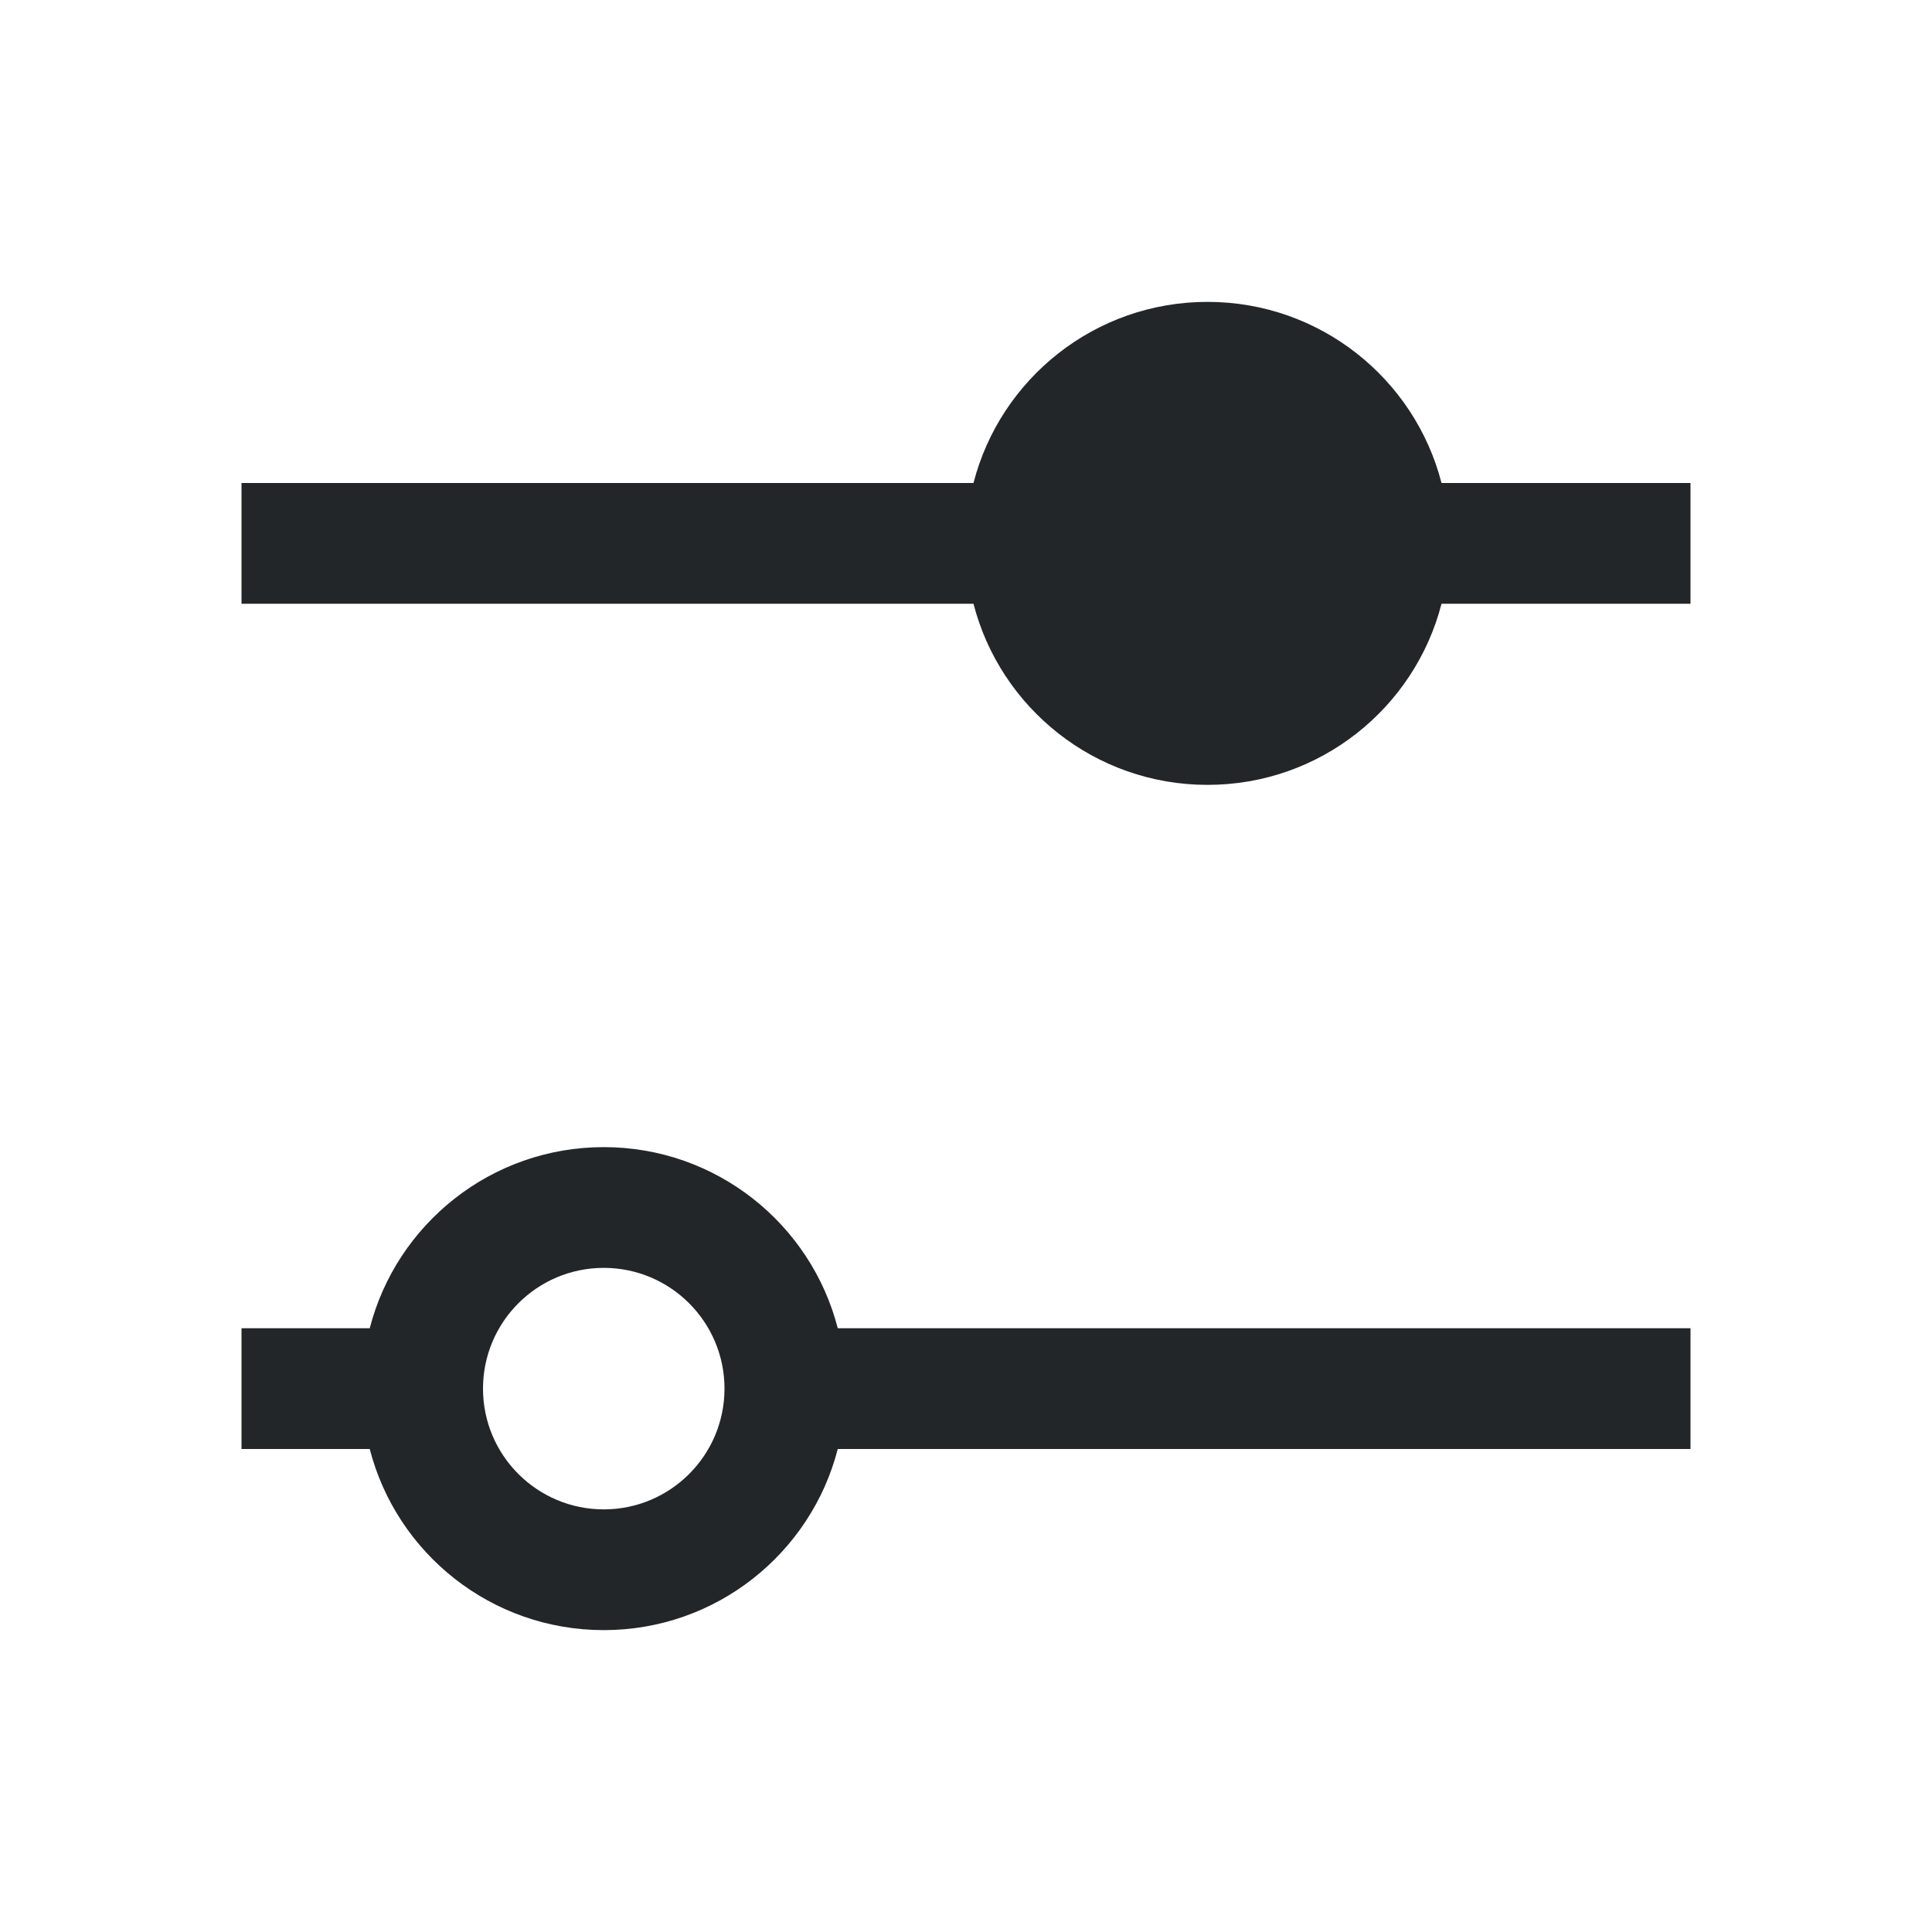
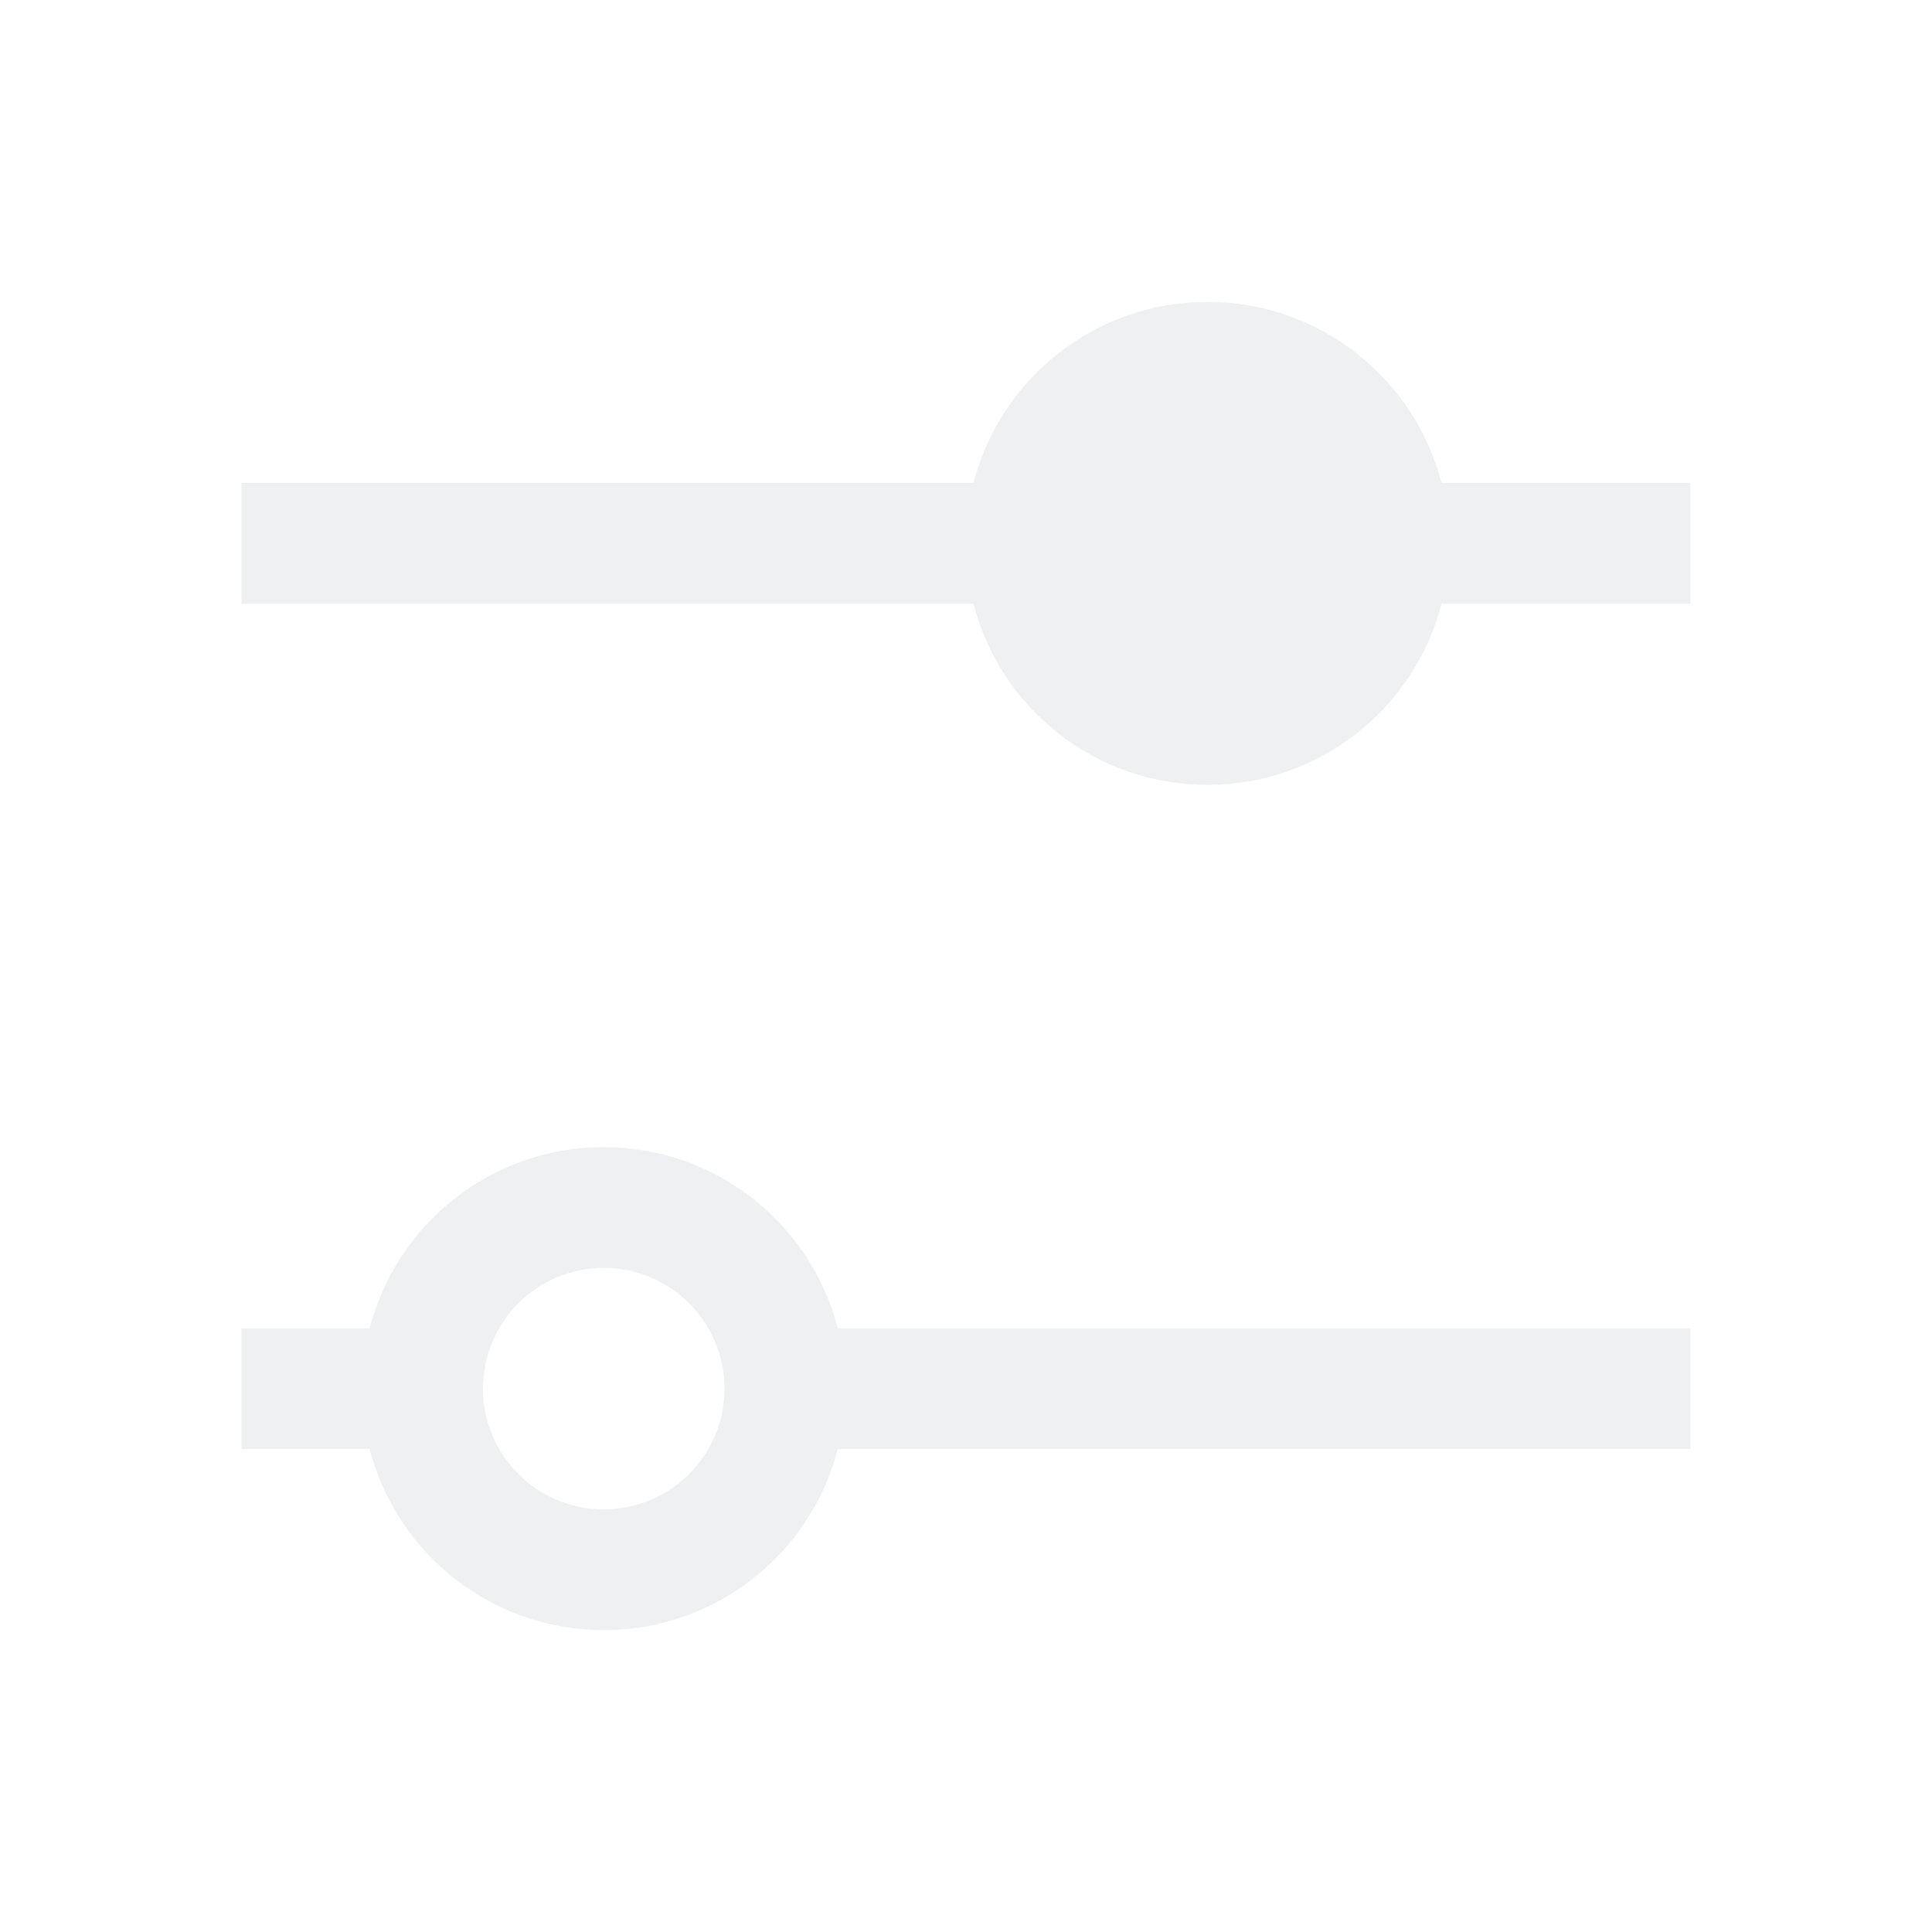
<svg xmlns="http://www.w3.org/2000/svg" viewBox="0 0 16 16">
  <defs id="defs3051">
    <style type="text/css" id="current-color-scheme">
      .ColorScheme-Text {
-         color:#232629;
+         color:#eff0f1;
      }
      </style>
  </defs>
  <path style="fill:currentColor;fill-opacity:1;stroke:none" d="M 10 2.5 C 9.068 2.5 8.284 3.137 8.062 4 L 2 4 L 2 5 L 8.062 5 C 8.284 5.863 9.068 6.5 10 6.5 C 10.932 6.5 11.716 5.863 11.938 5 L 14 5 L 14 4 L 11.938 4 C 11.716 3.137 10.932 2.5 10 2.5 z M 5 9.5 C 4.068 9.5 3.284 10.137 3.062 11 L 2 11 L 2 12 L 3.062 12 C 3.284 12.863 4.068 13.5 5 13.5 C 5.932 13.5 6.716 12.863 6.938 12 L 7 12 L 9 12 L 14 12 L 14 11 L 9 11 L 7 11 L 6.938 11 C 6.716 10.137 5.932 9.5 5 9.5 z M 5 10.5 C 5.552 10.5 6 10.948 6 11.5 C 6 12.052 5.552 12.5 5 12.5 C 4.448 12.5 4 12.052 4 11.5 C 4 10.948 4.448 10.5 5 10.5 z " class="ColorScheme-Text" />
</svg>
